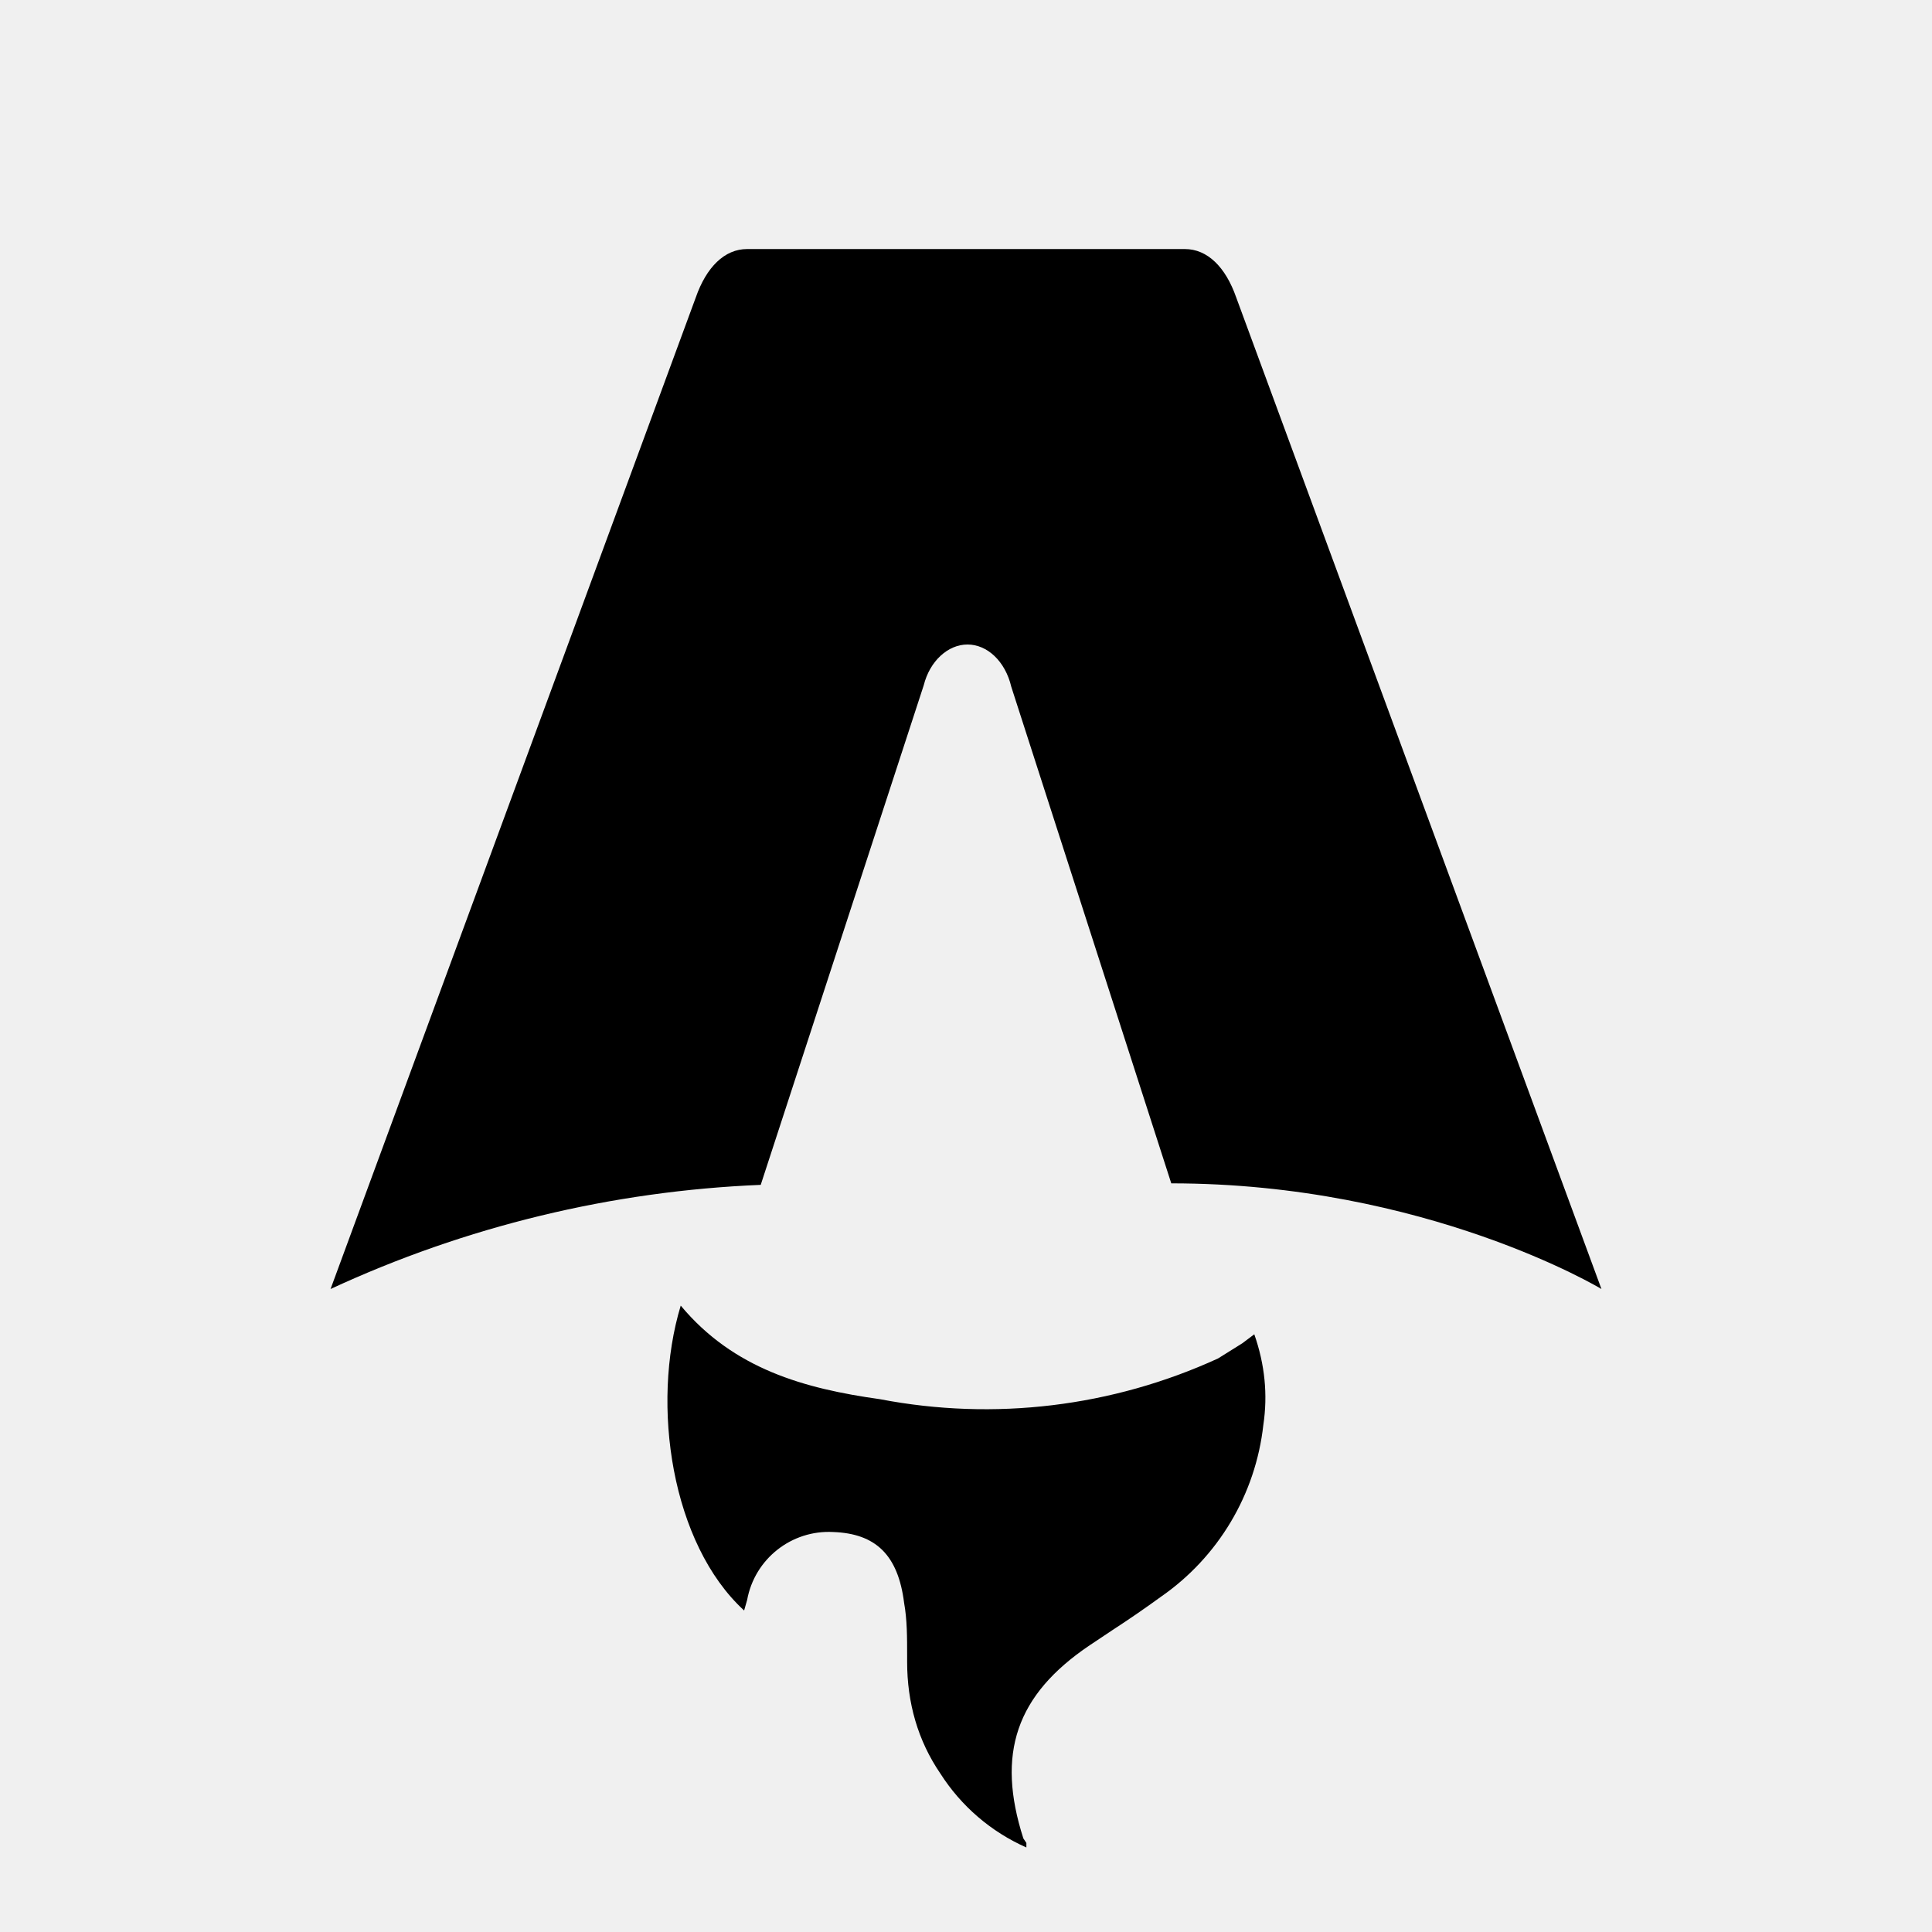
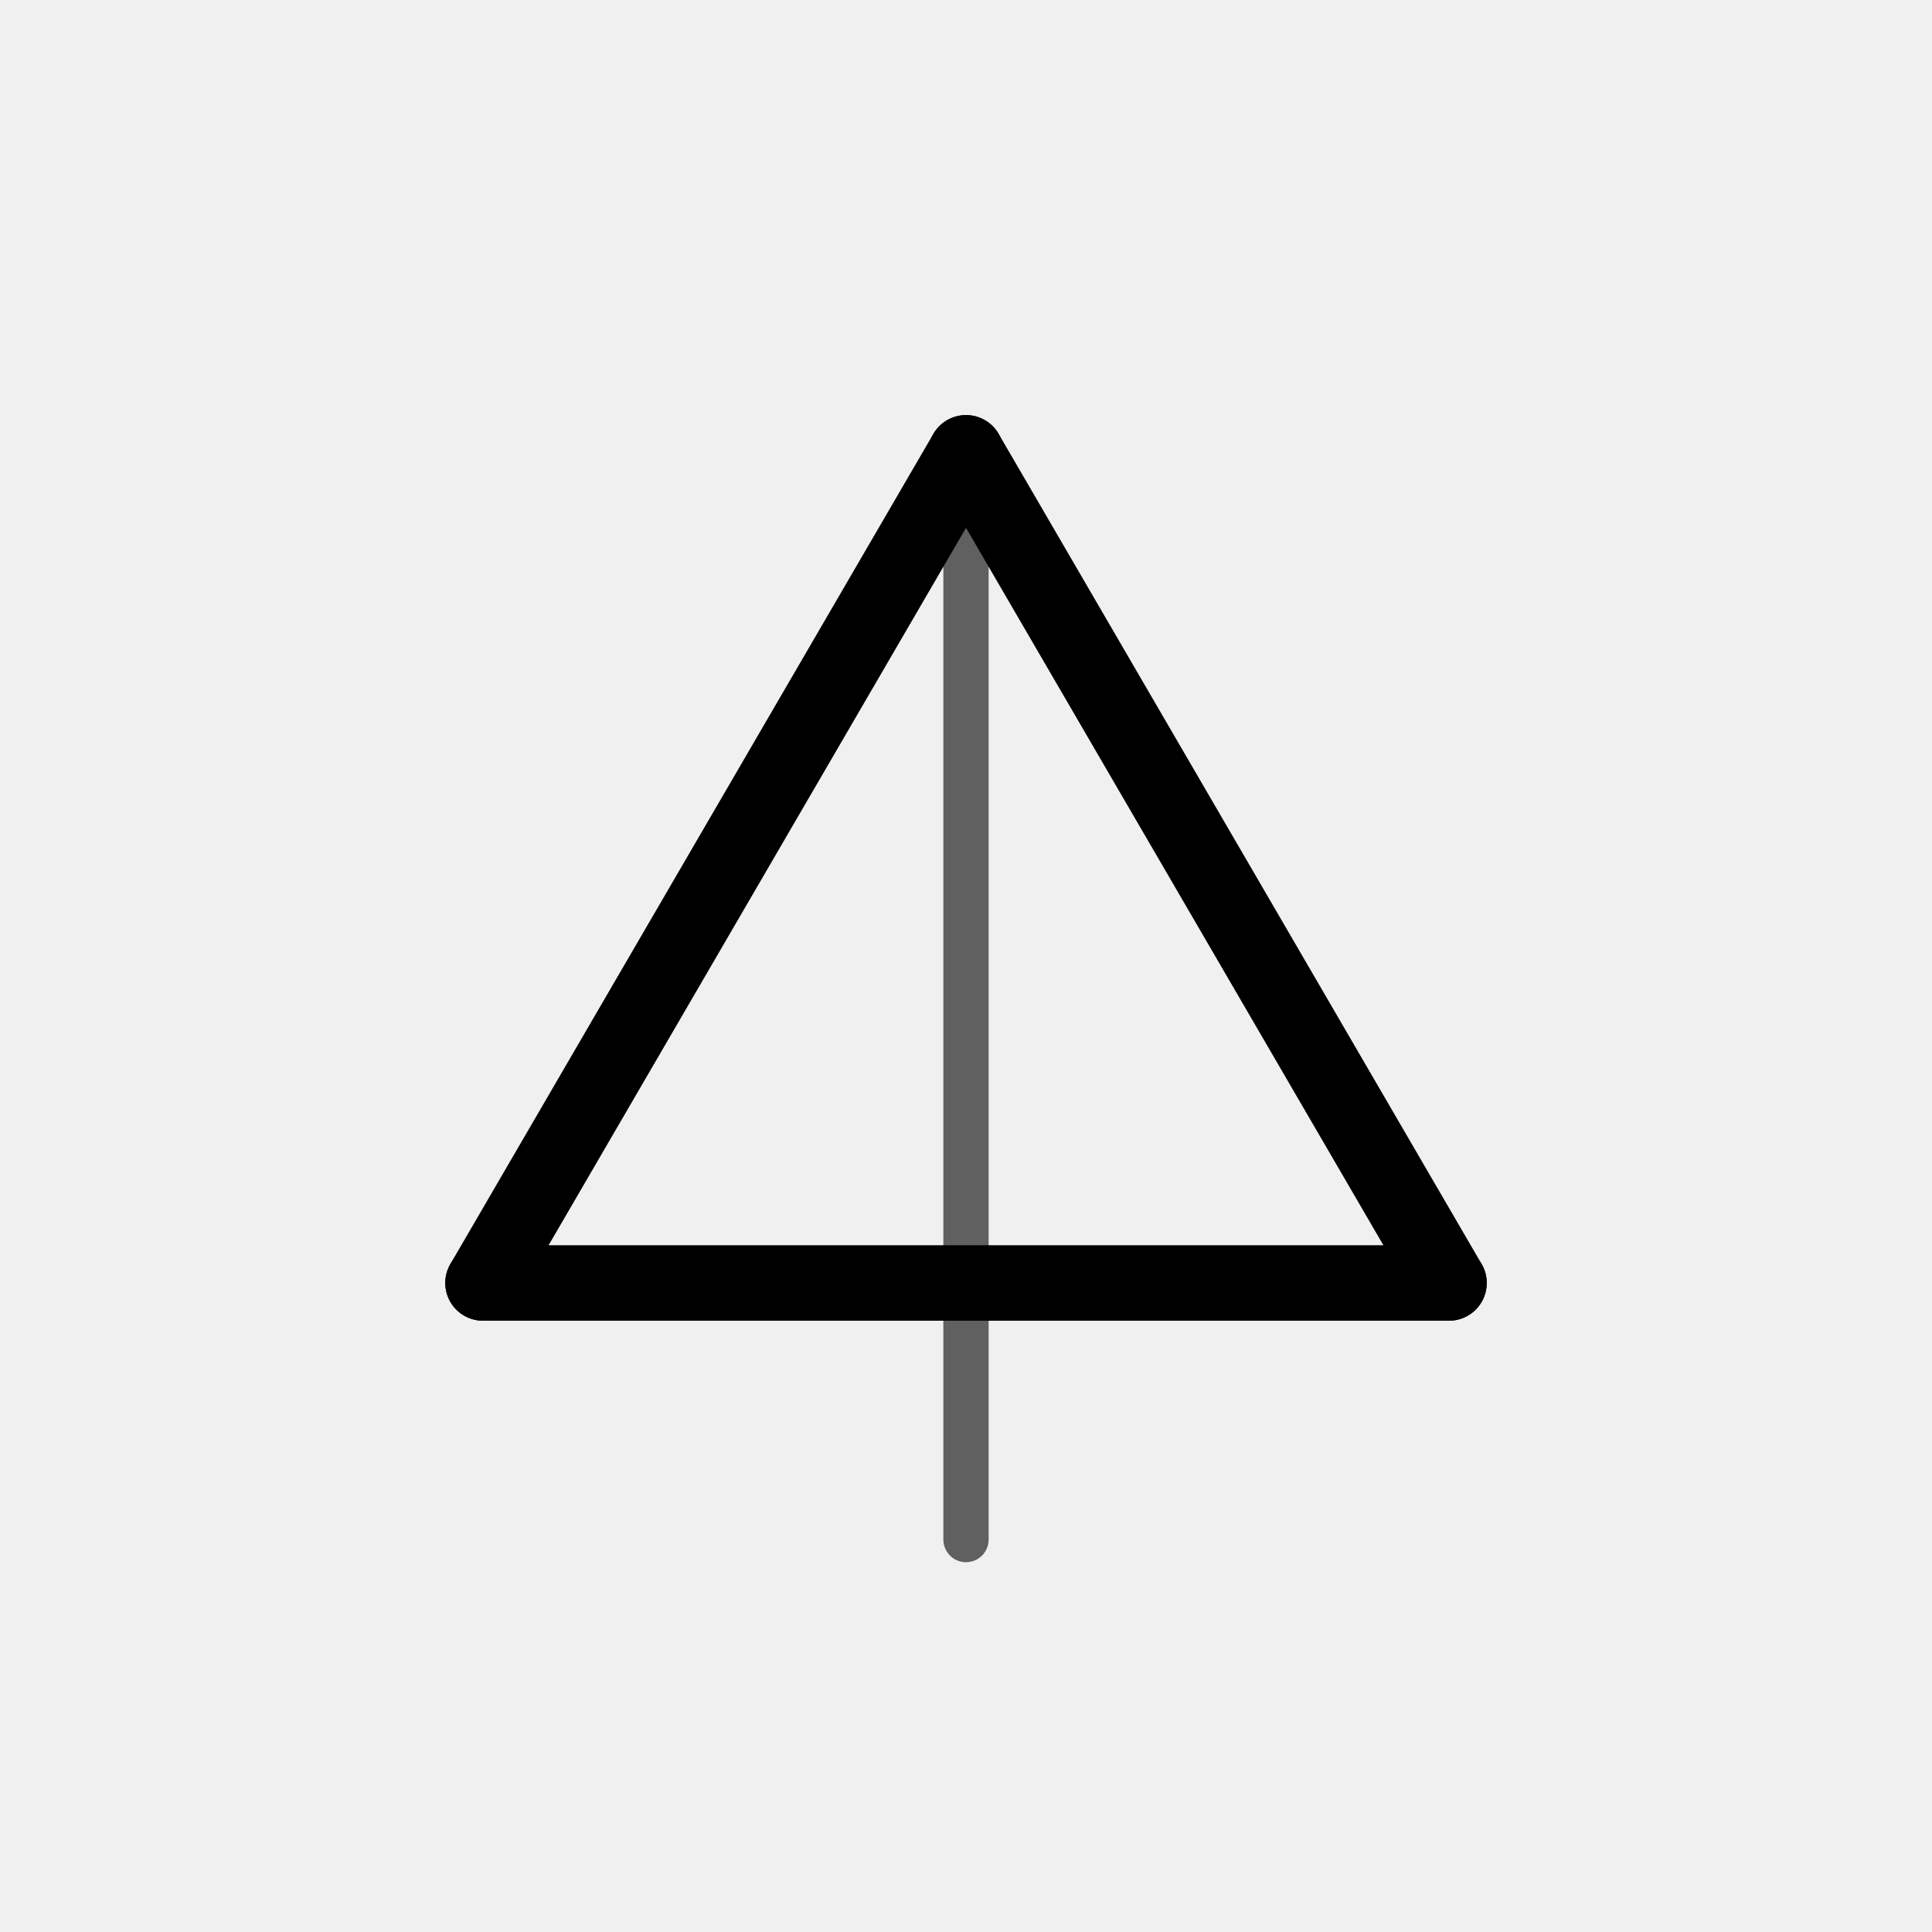
- <svg xmlns="http://www.w3.org/2000/svg" fill="none" viewBox="0 0 128 128">
-   <path d="M50.4 78.5a75.1 75.1 0 0 0-28.5 6.9l24.2-65.7c.7-2 1.9-3.2 3.4-3.2h29c1.5 0 2.7 1.2 3.4 3.2l24.2 65.7s-11.6-7-28.5-7L67 45.5c-.4-1.7-1.6-2.8-2.9-2.8-1.3 0-2.5 1.1-2.9 2.7L50.4 78.5Zm-1.1 28.2Zm-4.2-20.2c-2 6.6-.6 15.8 4.2 20.2a17.5 17.5 0 0 1 .2-.7 5.5 5.5 0 0 1 5.7-4.5c2.8.1 4.3 1.5 4.7 4.7.2 1.1.2 2.3.2 3.5v.4c0 2.7.7 5.2 2.2 7.4a13 13 0 0 0 5.7 4.9v-.3l-.2-.3c-1.8-5.6-.5-9.5 4.4-12.8l1.5-1a73 73 0 0 0 3.2-2.2 16 16 0 0 0 6.8-11.4c.3-2 .1-4-.6-6l-.8.6-1.6 1a37 37 0 0 1-22.4 2.7c-5-.7-9.7-2-13.2-6.2Z" />
+ <svg xmlns="http://www.w3.org/2000/svg" viewBox="0 0 128 128">
+   <line x1="32" y1="85" x2="64" y2="30" stroke="currentColor" stroke-width="5" stroke-linecap="round" />
+   <line x1="96" y1="85" x2="64" y2="30" stroke="currentColor" stroke-width="5" stroke-linecap="round" />
+   <line x1="32" y1="85" x2="96" y2="85" stroke="currentColor" stroke-width="5" stroke-linecap="round" />
+   <line x1="64" y1="30" x2="64" y2="102" stroke="currentColor" stroke-width="3" stroke-linecap="round" opacity="0.6" />
  <style>
-         path { fill: #000; }
-         @media (prefers-color-scheme: dark) {
-             path { fill: #FFF; }
-         }
-     </style>
+     svg {
+       color: #000;
+     }
+     @media (prefers-color-scheme: dark) {
+       svg {
+         color: #fff;
+       }
+     }
+   </style>
</svg>
